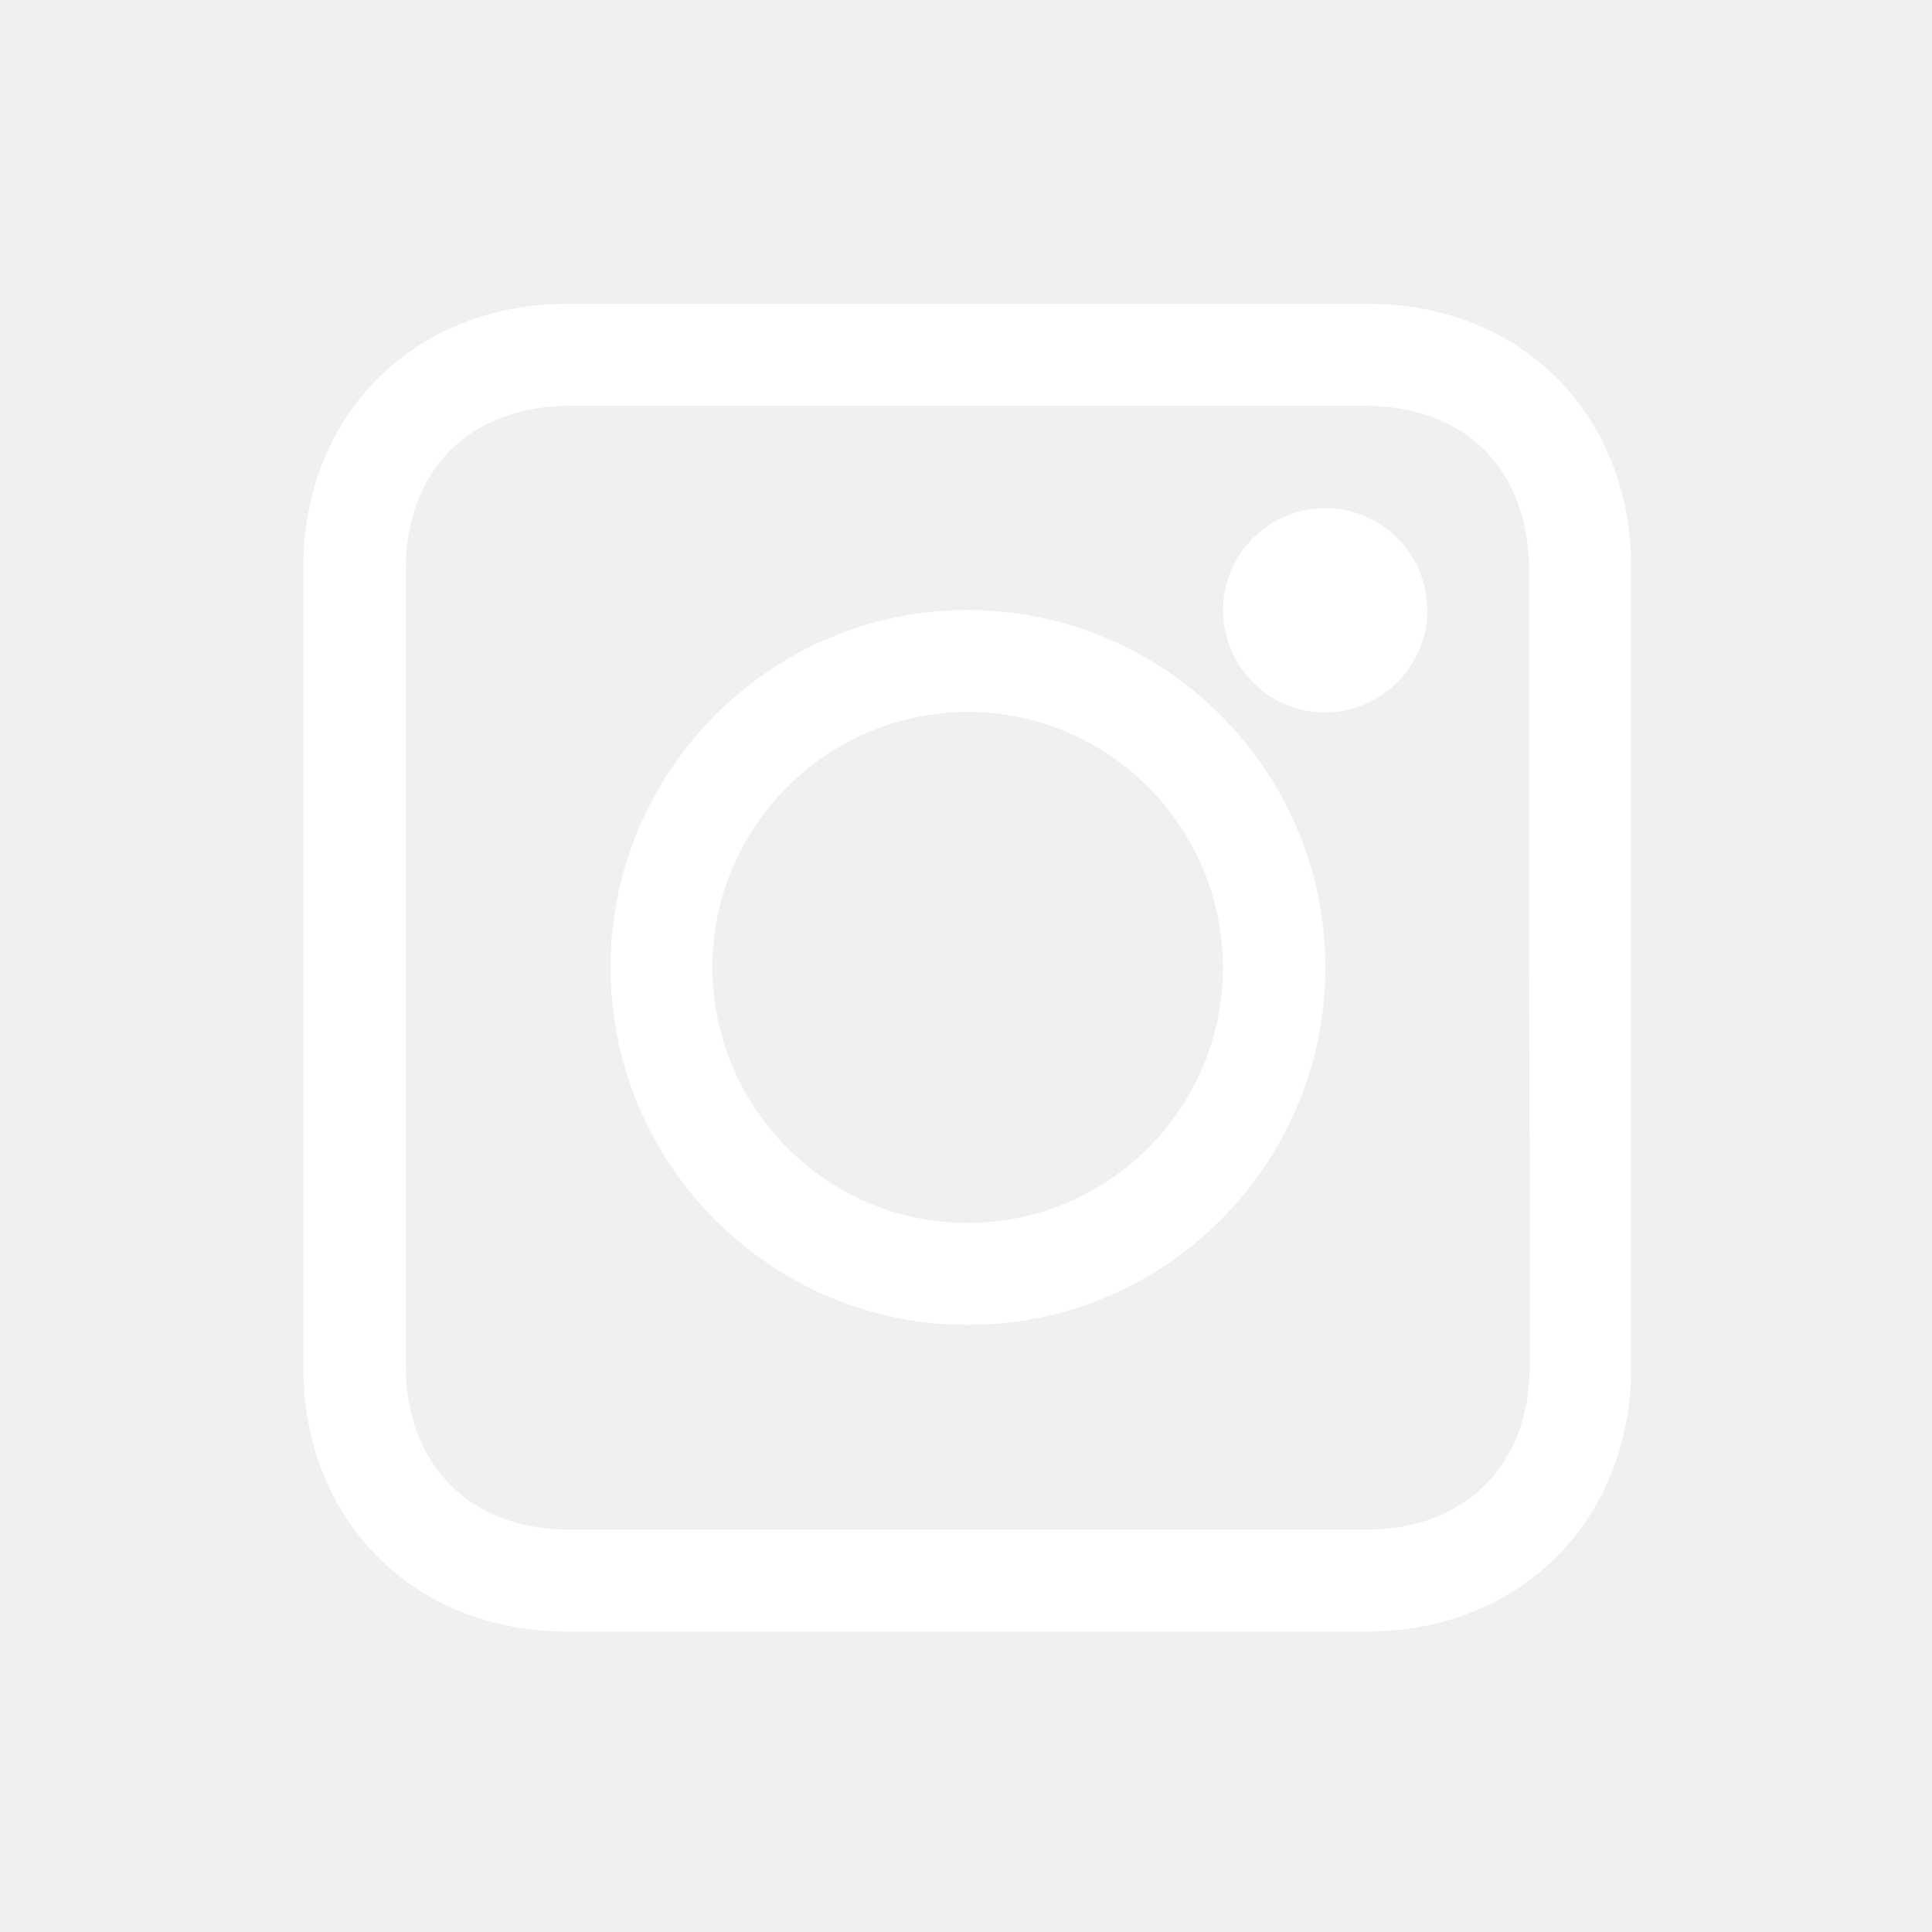
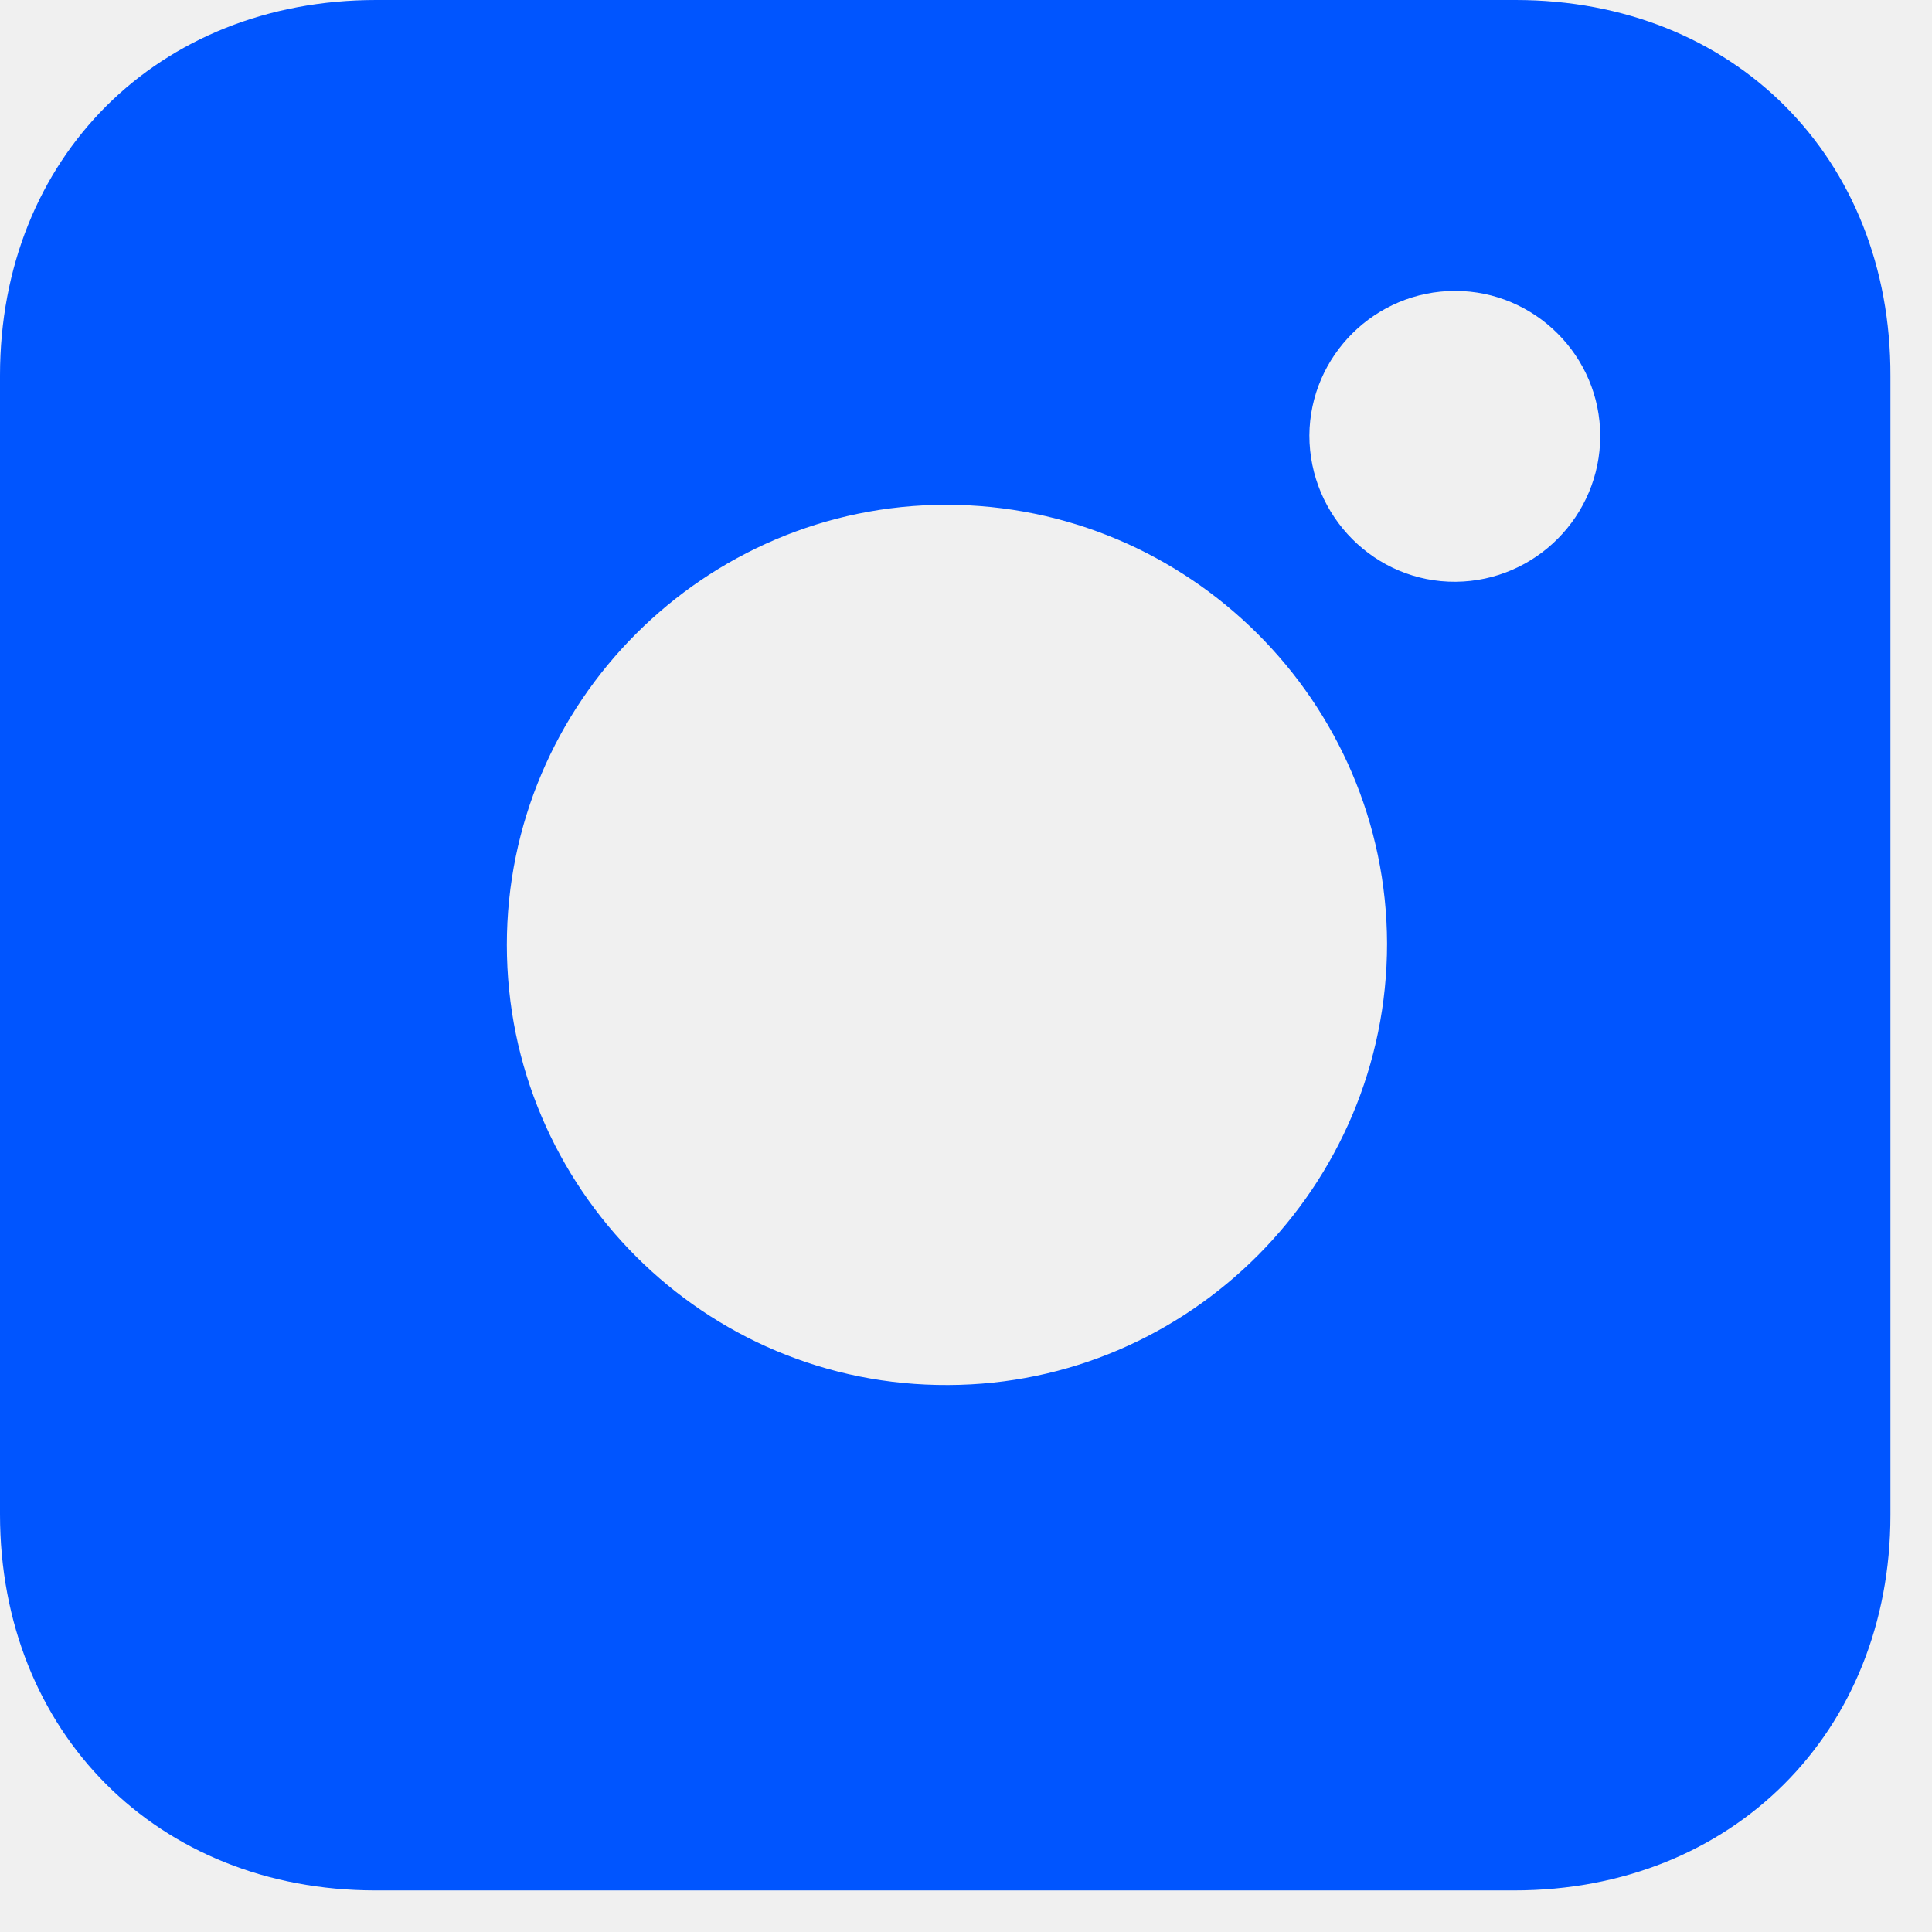
- <svg xmlns="http://www.w3.org/2000/svg" version="1.1" id="Слой_1" x="0px" y="0px" viewBox="0 0 400 400" style="enable-background:new 0 0 400 400;" xml:space="preserve">
-   <style type="text/css">
- 	.st0{fill:#FFFFFF;}
- </style>
-   <g>
-     <path class="st0" d="M283.2,62.9c-27.5,0-55,0-82.5,0c-27.7,0-55.4,0-83.2,0c-31.7,0-54.7,22.9-54.7,54.6c0,55.2,0,110.4,0,165.6   c0,31.7,22.9,54.7,54.6,54.7c55.2,0,110.4,0,165.6,0c31.7,0,54.7-23,54.7-54.6c0-55.2,0-110.4,0-165.6   C337.8,85.8,314.9,62.9,283.2,62.9z M316.7,283c0,20.3-13.4,33.7-33.8,33.7H117.9c-20.6,0-33.9-13.4-33.9-34V118   c0-20.8,13.3-34,34.2-34h164.2c21.1,0,34.2,13.2,34.2,34.4c0,27.4,0,54.8,0,82.1C316.7,228,316.7,255.5,316.7,283z" />
-     <path class="st0" d="M295.5,126.3c0,11.6-9.4,21.1-21,21.2c-11.7,0.1-21.3-9.5-21.3-21.3c0.1-11.6,9.6-21,21.2-21   C286,105.2,295.5,114.7,295.5,126.3z" />
-     <path class="st0" d="M200.3,126.3c-40.7,0-73.9,33.3-73.9,74c0,40.9,33.4,74.2,74.3,74c40.7-0.1,73.8-33.4,73.7-74.2   C274.3,159.4,241,126.3,200.3,126.3z M200.3,253.2c-29.1,0-52.8-23.8-52.8-53c0-29.1,23.8-52.8,52.9-52.8c29.1,0,52.8,23.8,52.8,53   C253.2,229.5,229.4,253.2,200.3,253.2z" />
-   </g>
+ <svg xmlns="http://www.w3.org/2000/svg" width="33" height="33" viewBox="0 0 33 33" fill="none">
+   <path d="M25.888 0H6.425C2.702 0 0 2.69 0 6.413V25.865C0 29.588 2.69 32.29 6.413 32.29H25.865C29.588 32.29 32.29 29.588 32.29 25.877V6.425C32.302 2.69 29.612 0 25.888 0ZM16.198 23.657C12.04 23.68 8.657 20.297 8.657 16.139C8.657 12.005 12.028 8.622 16.163 8.622C20.297 8.622 23.68 11.981 23.692 16.116C23.692 20.262 20.321 23.645 16.198 23.657ZM24.866 9.937C23.492 9.949 22.365 8.821 22.365 7.435C22.376 6.073 23.492 4.969 24.855 4.969C26.217 4.969 27.333 6.084 27.333 7.447C27.333 8.81 26.229 9.925 24.866 9.937Z" fill="#0055FF" />
</svg>
